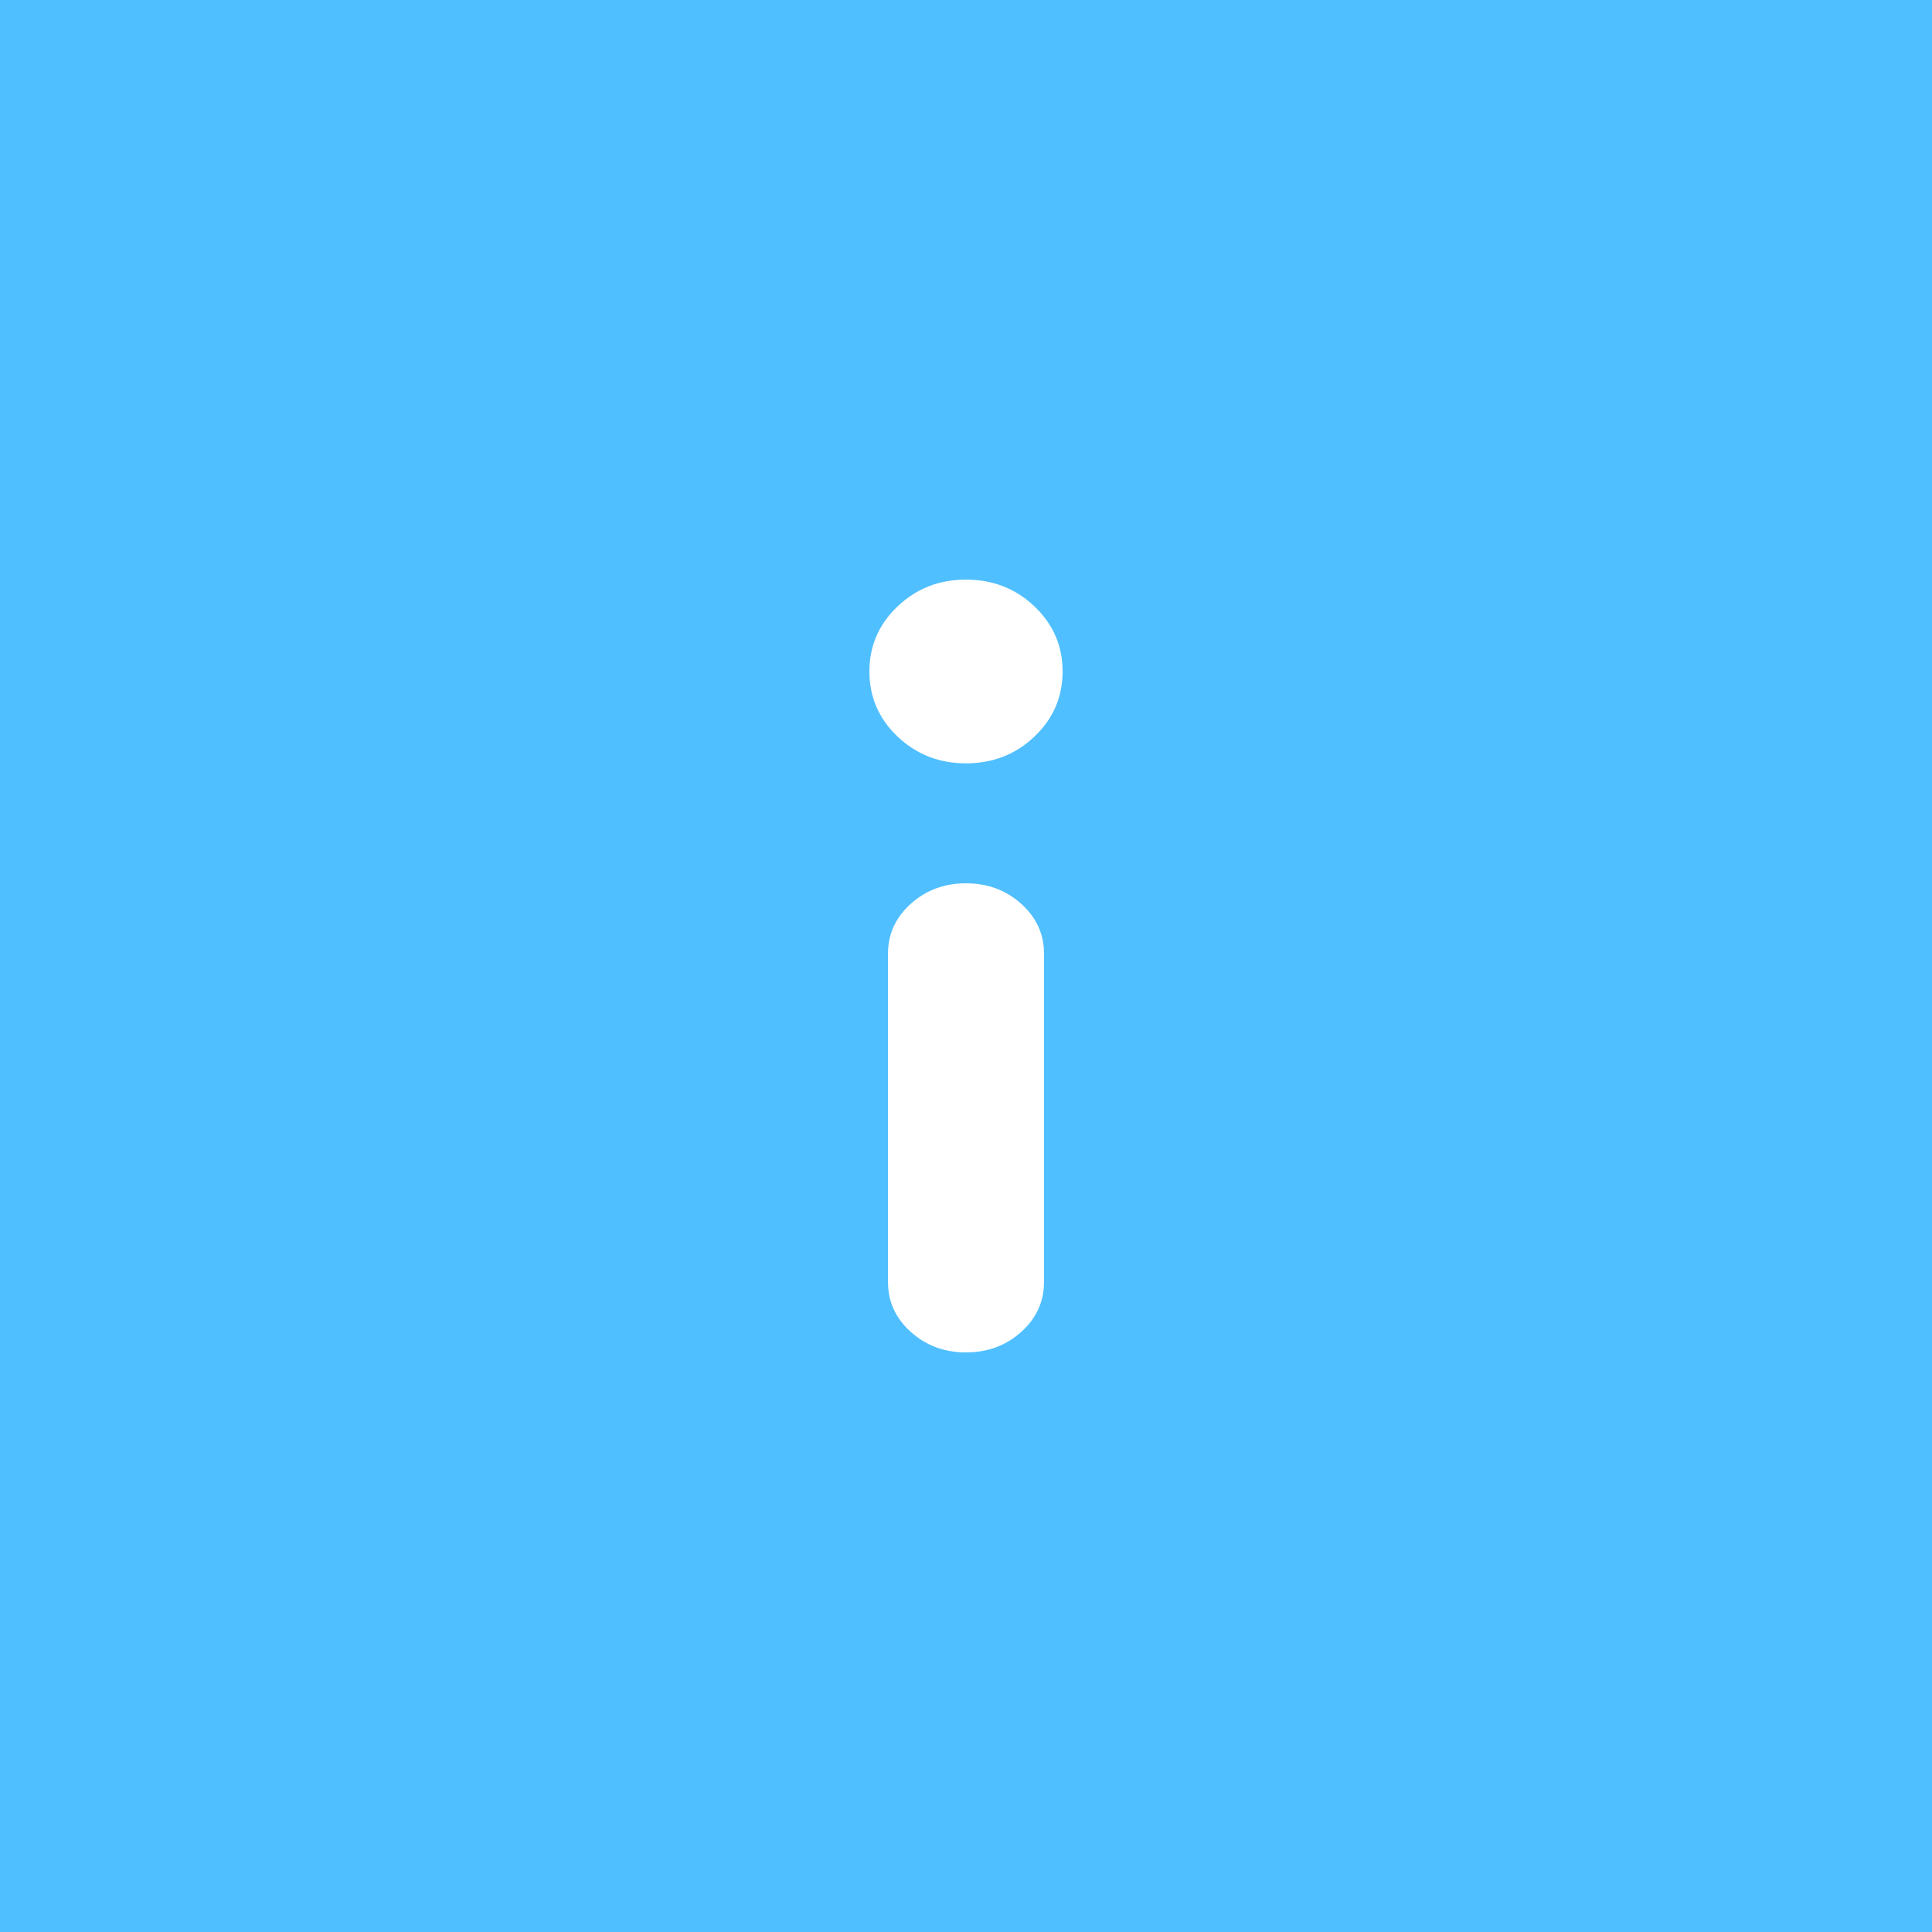
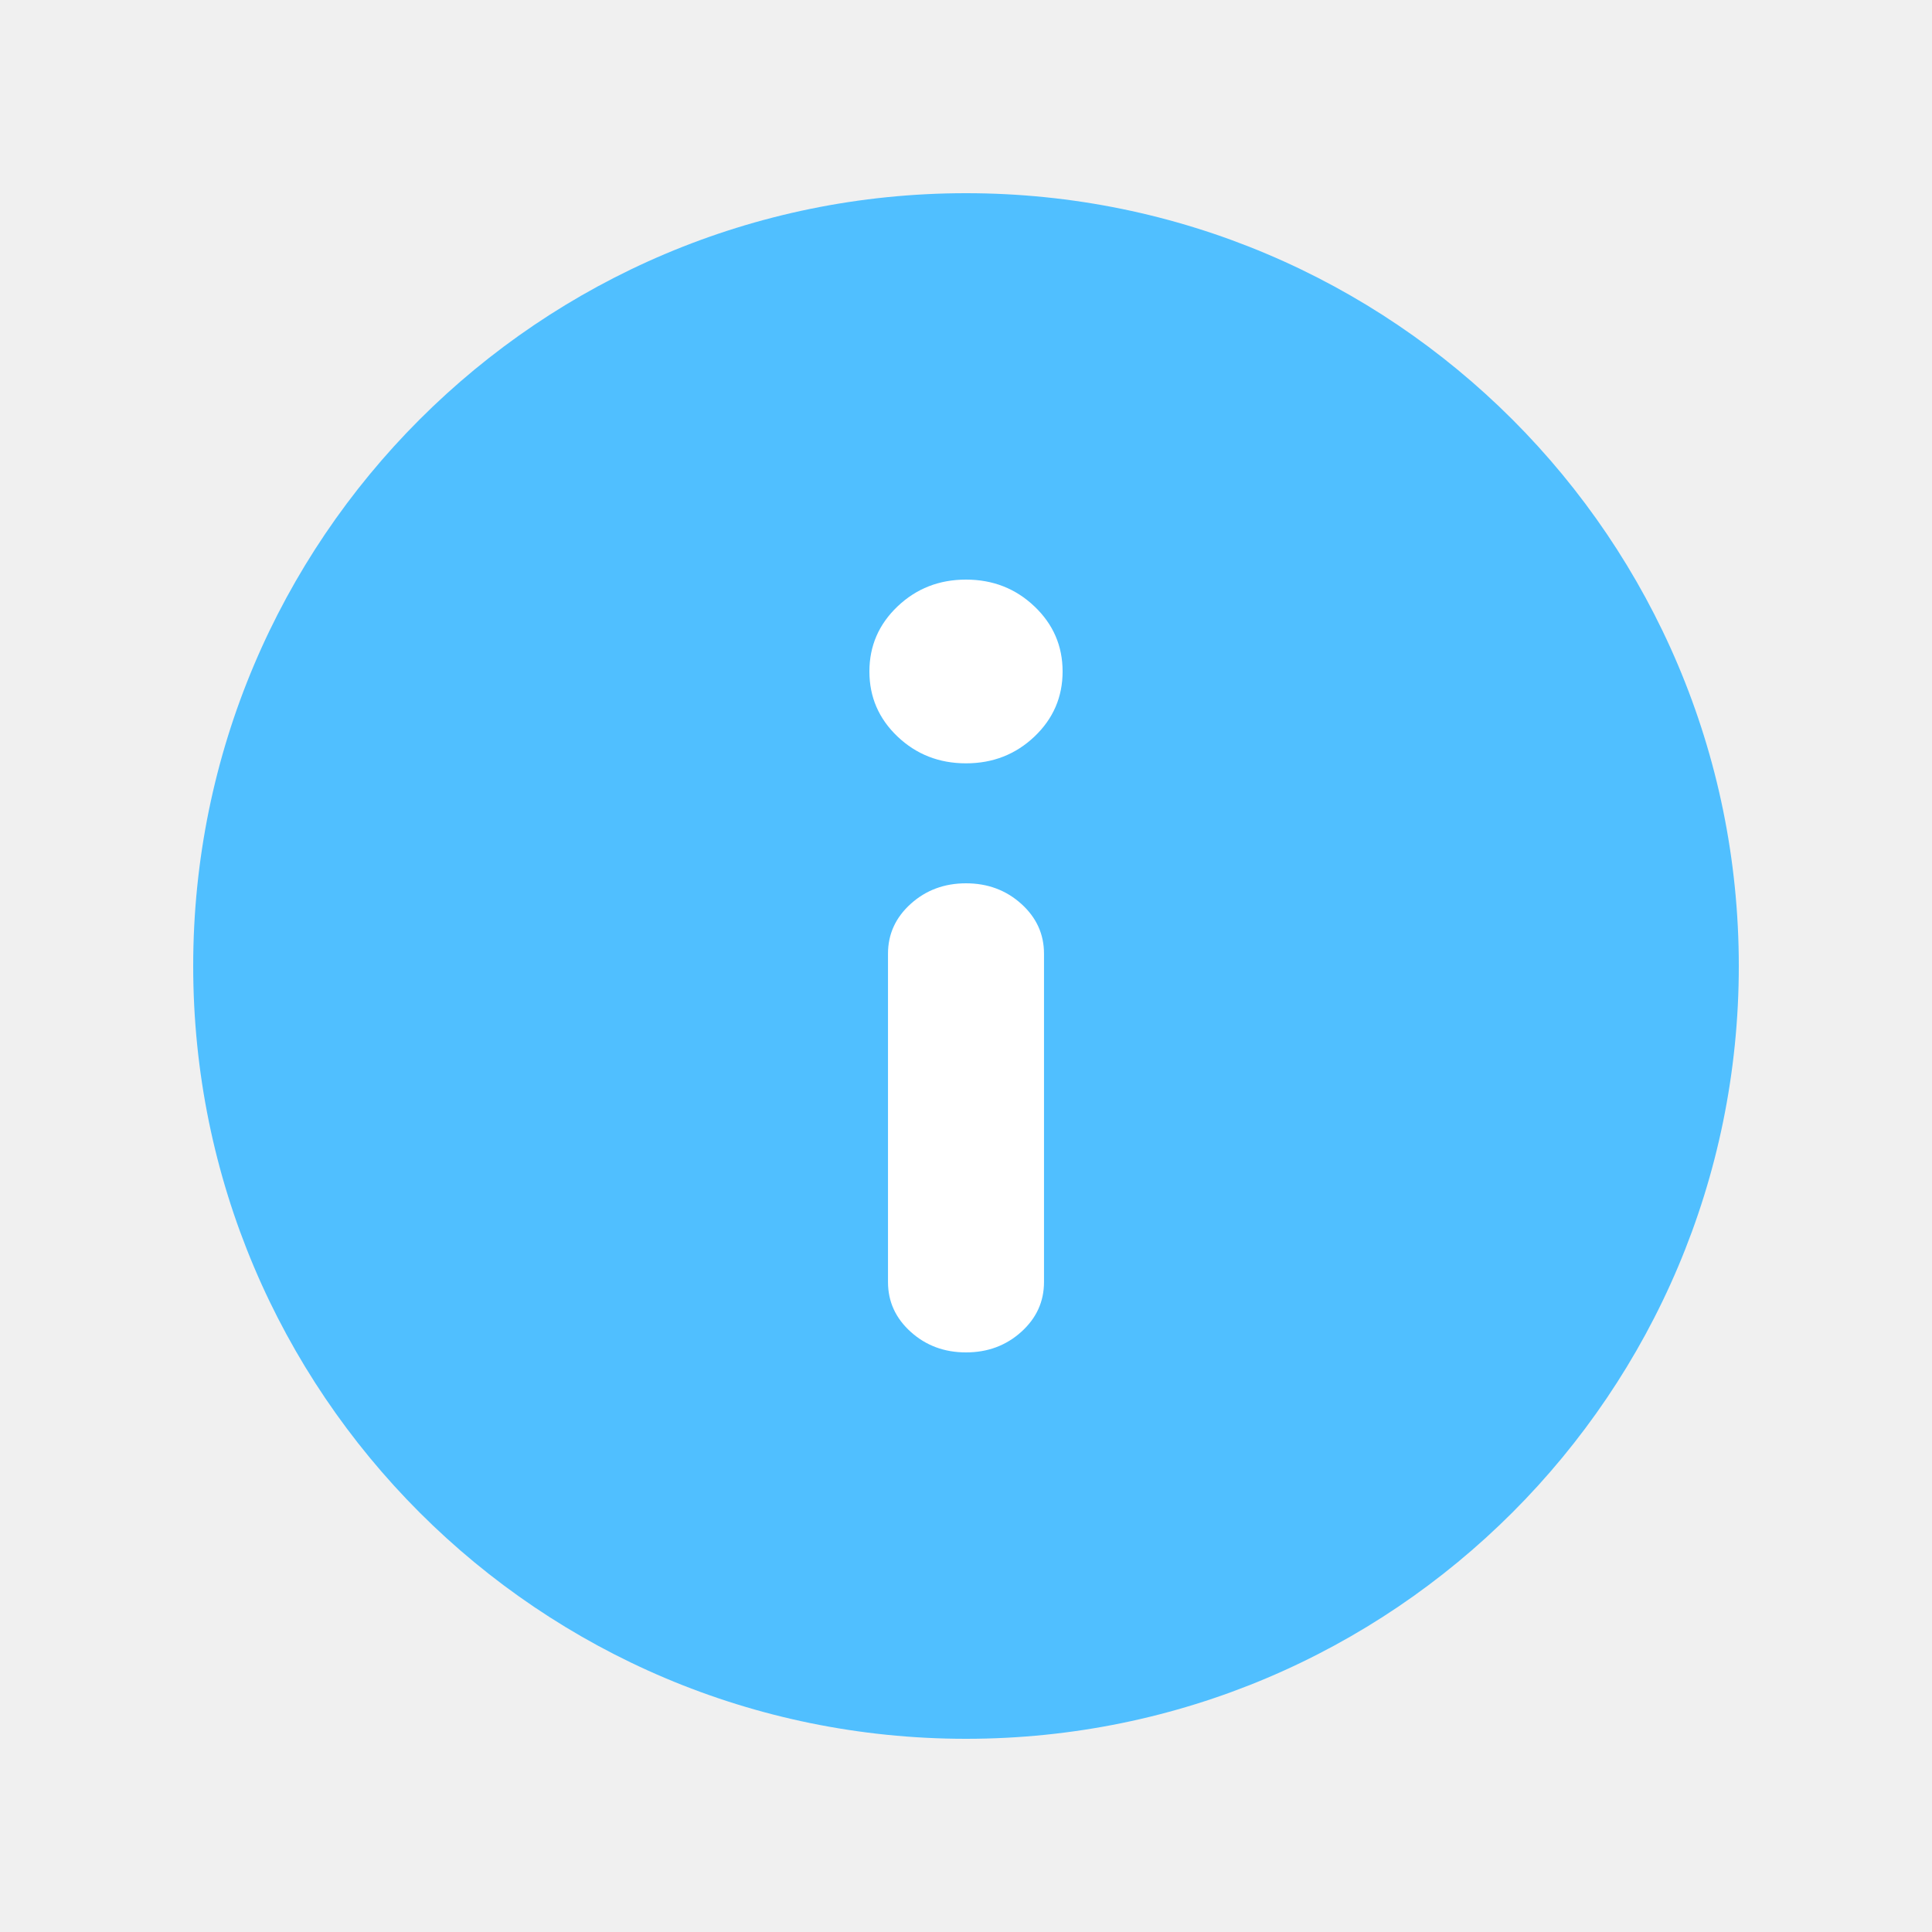
<svg xmlns="http://www.w3.org/2000/svg" width="40px" height="40px" viewBox="0 0 40 40" version="1.1">
  <defs />
  <g id="Element-guideline-v0.2.4" stroke="none" stroke-width="1" fill="none" fill-rule="evenodd">
    <g id="Message" transform="translate(-60, -152)">
      <g id="带倾向_信息" transform="translate(60, 152)">
        <g id="Rectangle-2">
          <g id="icon_info">
-             <rect id="Rectangle-2" fill="#50BFFF" x="0" y="0" width="40" height="40" />
+             <circle id="Rectangle-2" fill="#50BFFF" cx="20" cy="20" r="16" />
            <path d="M21.615,26.543 C21.615,26.948 21.458,27.292 21.144,27.575 C20.83,27.858 20.449,28 20,28 C19.551,28 19.17,27.858 18.856,27.575 C18.542,27.292 18.385,26.948 18.385,26.543 L18.385,19.745 C18.385,19.34 18.542,18.996 18.856,18.713 C19.17,18.43 19.551,18.288 20,18.288 C20.449,18.288 20.83,18.43 21.144,18.713 C21.458,18.996 21.615,19.34 21.615,19.745 L21.615,26.543 Z M20,15.804 C19.444,15.804 18.972,15.619 18.583,15.25 C18.194,14.88 18,14.431 18,13.902 C18,13.374 18.194,12.925 18.583,12.555 C18.972,12.185 19.444,12 20,12 C20.556,12 21.028,12.185 21.417,12.555 C21.806,12.925 22,13.374 22,13.902 C22,14.431 21.806,14.88 21.417,15.25 C21.028,15.619 20.556,15.804 20,15.804 Z" id="Combined-Shape" fill="#FFFFFF" />
          </g>
        </g>
      </g>
    </g>
  </g>
</svg>
